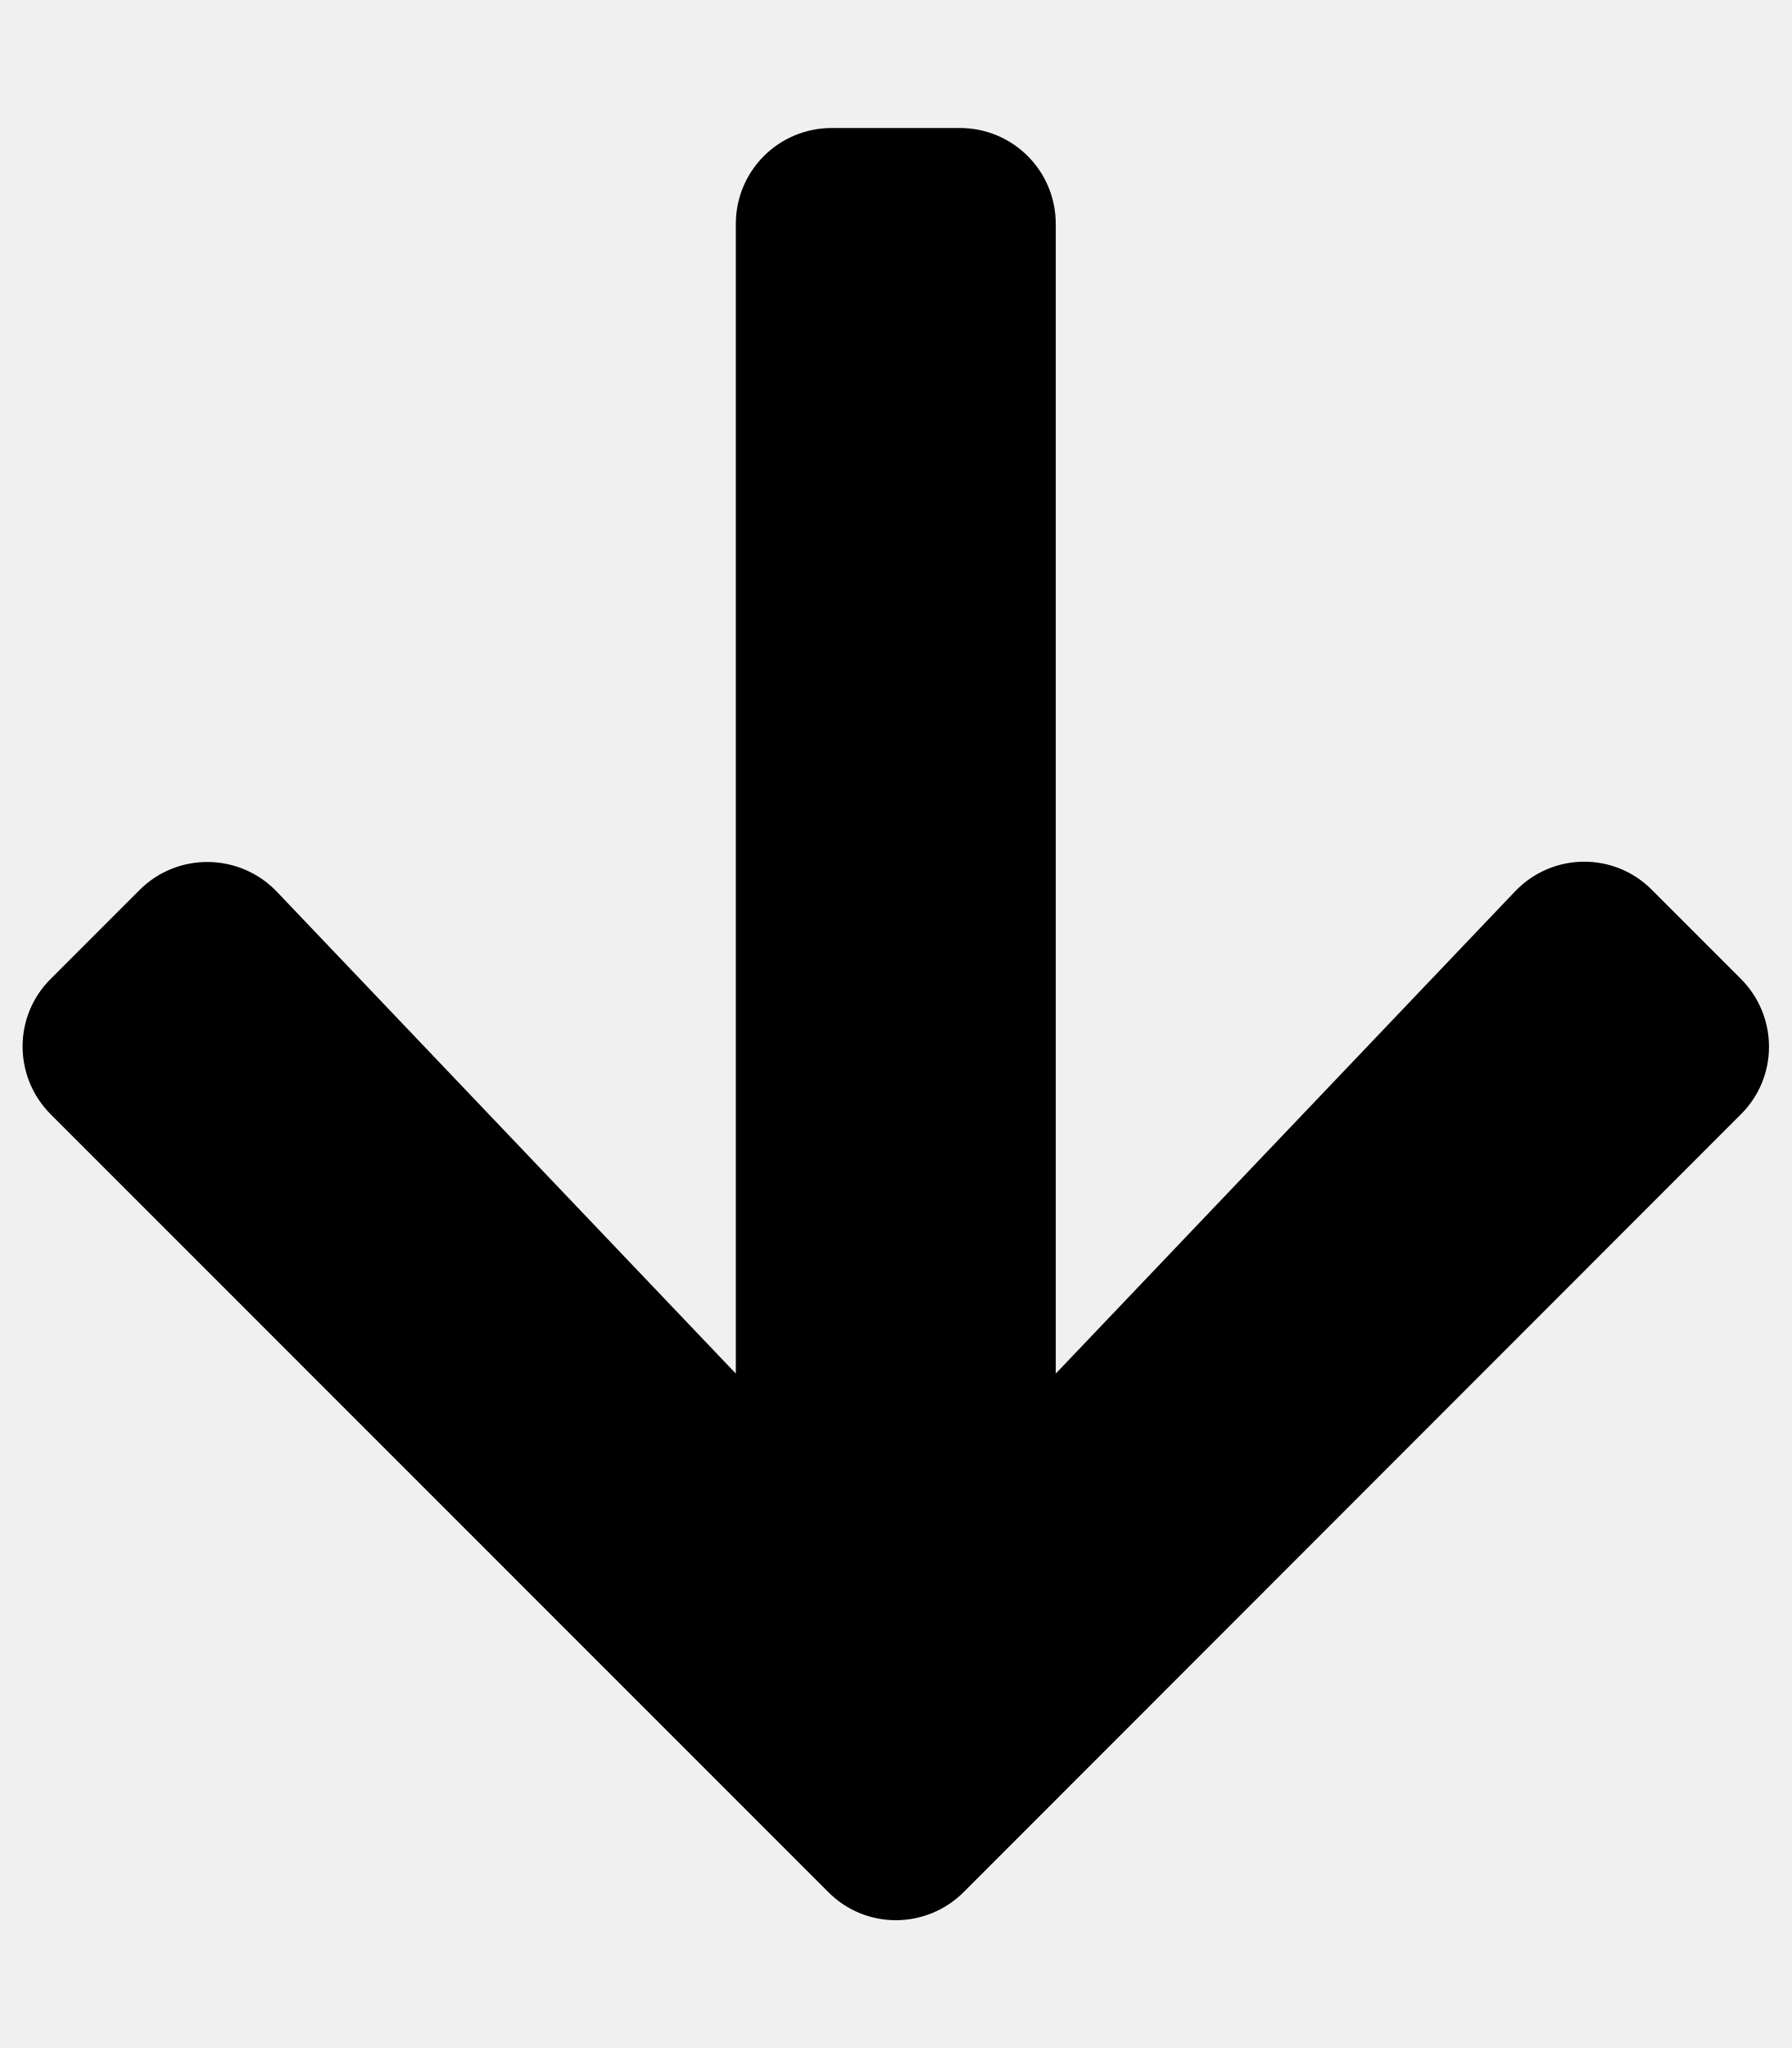
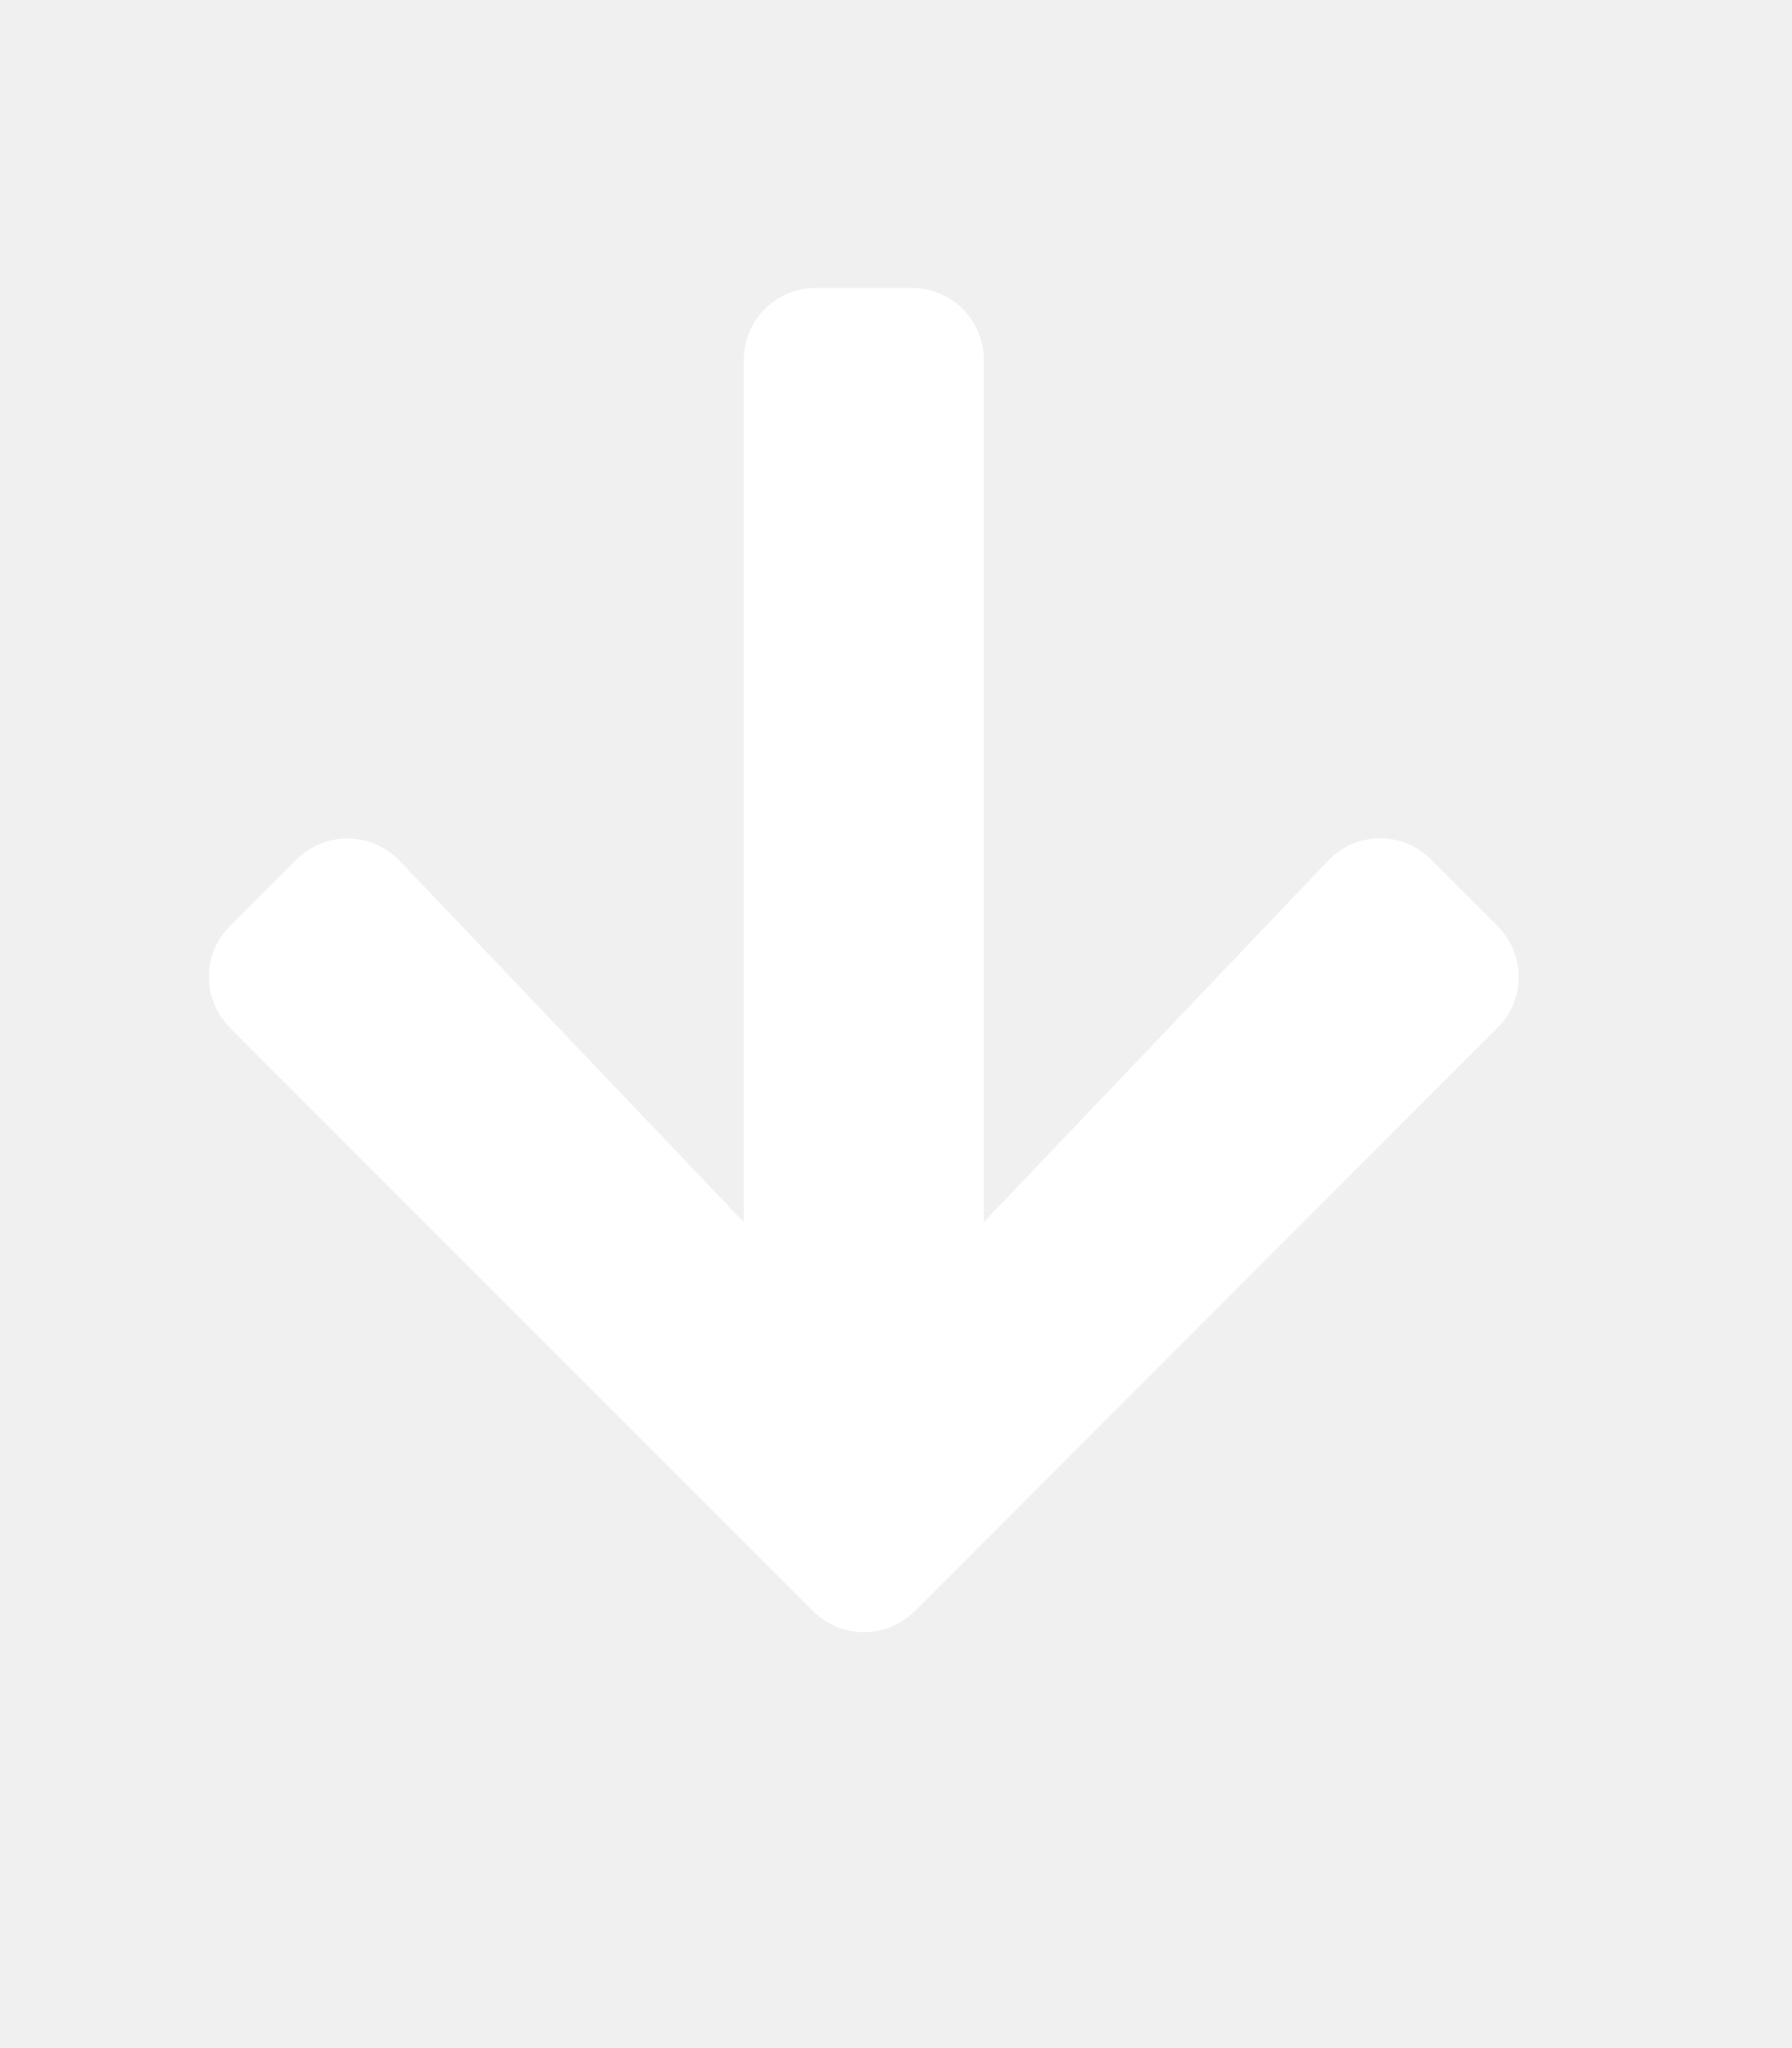
<svg xmlns="http://www.w3.org/2000/svg" viewBox="0 0 448 512">
-   <path d="M413.1 222.5l22.2 22.2c9.4 9.4 9.4 24.6 0 33.9L241 473c-9.4 9.4-24.6 9.4-33.9 0L12.7 278.6c-9.4-9.4-9.4-24.6 0-33.9l22.2-22.2c9.5-9.5 25-9.3 34.3.4L184 343.4V56c0-13.3 10.7-24 24-24h32c13.3 0 24 10.7 24 24v287.4l114.8-120.5c9.3-9.8 24.8-10 34.3-.4z" />
+   <path fill="#ffffff" transform="scale(0.75, 0.75) translate(64 64)" d="M413.1 222.5l22.2 22.2c9.4 9.4 9.4 24.6 0 33.9L241 473c-9.4 9.4-24.6 9.4-33.9 0L12.7 278.6c-9.4-9.4-9.4-24.6 0-33.9l22.2-22.2c9.5-9.5 25-9.3 34.3.4L184 343.4V56c0-13.3 10.7-24 24-24h32c13.3 0 24 10.7 24 24v287.4l114.8-120.5c9.3-9.8 24.8-10 34.3-.4z" />
</svg>
